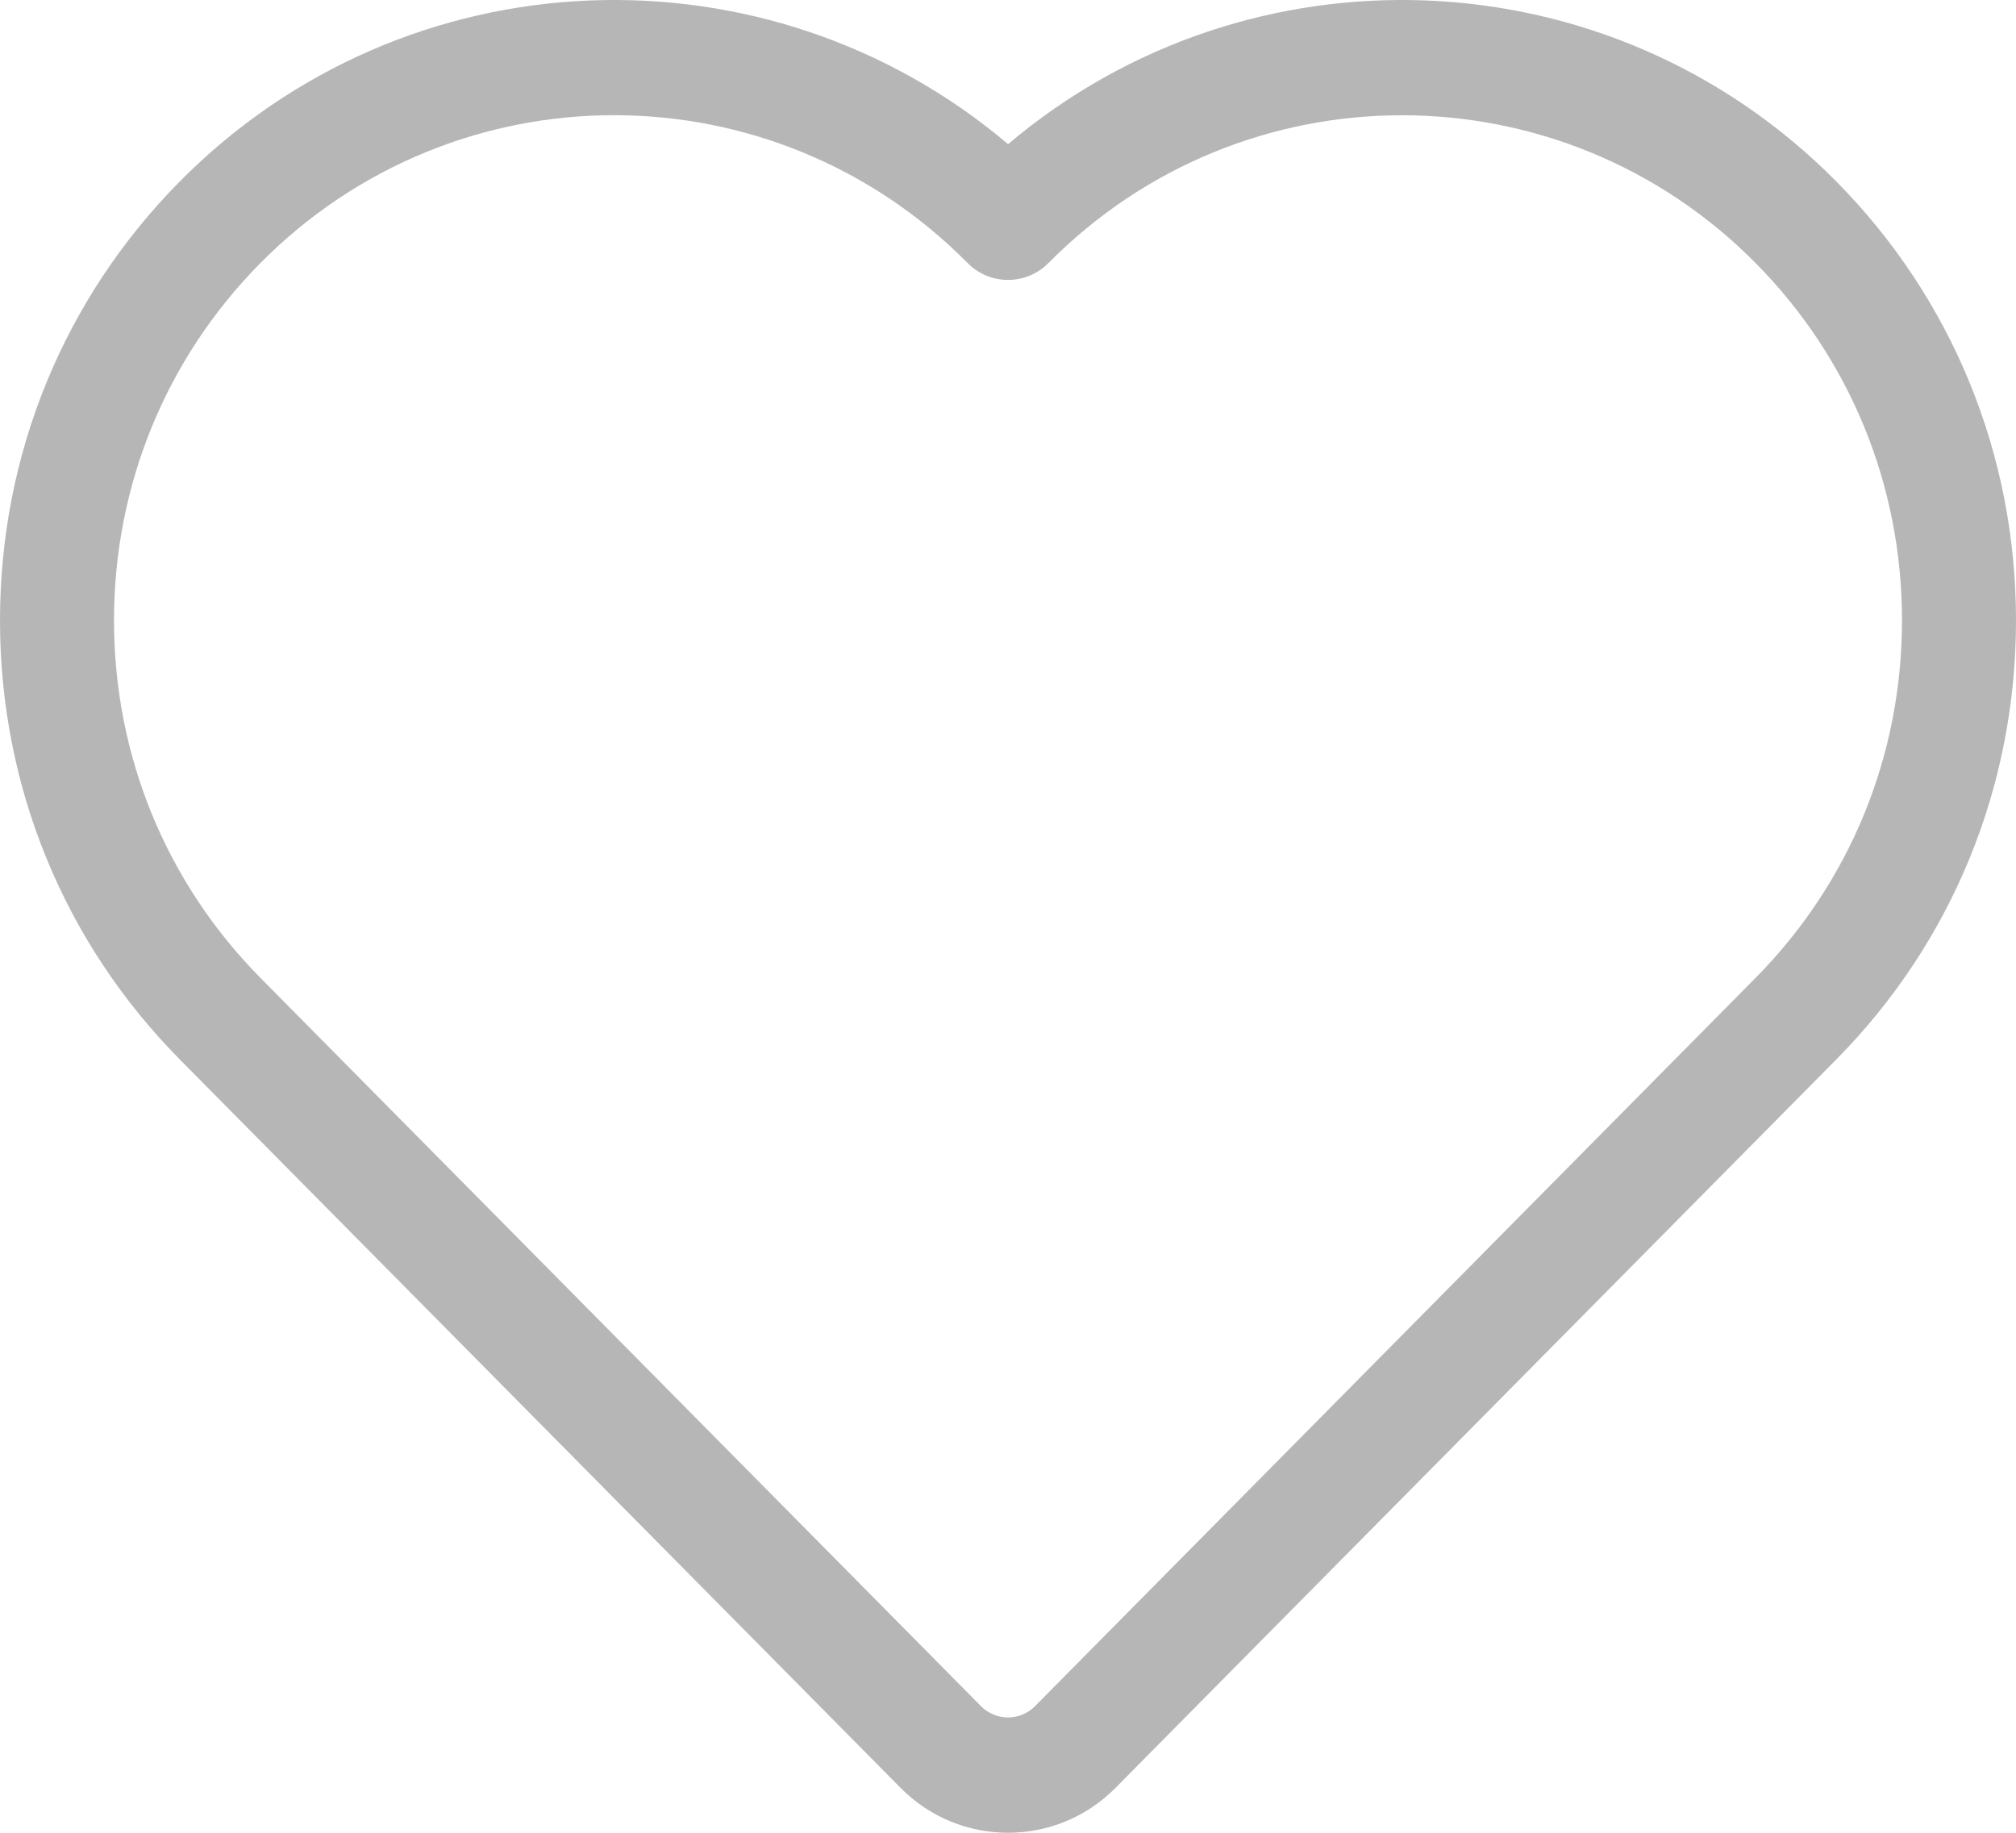
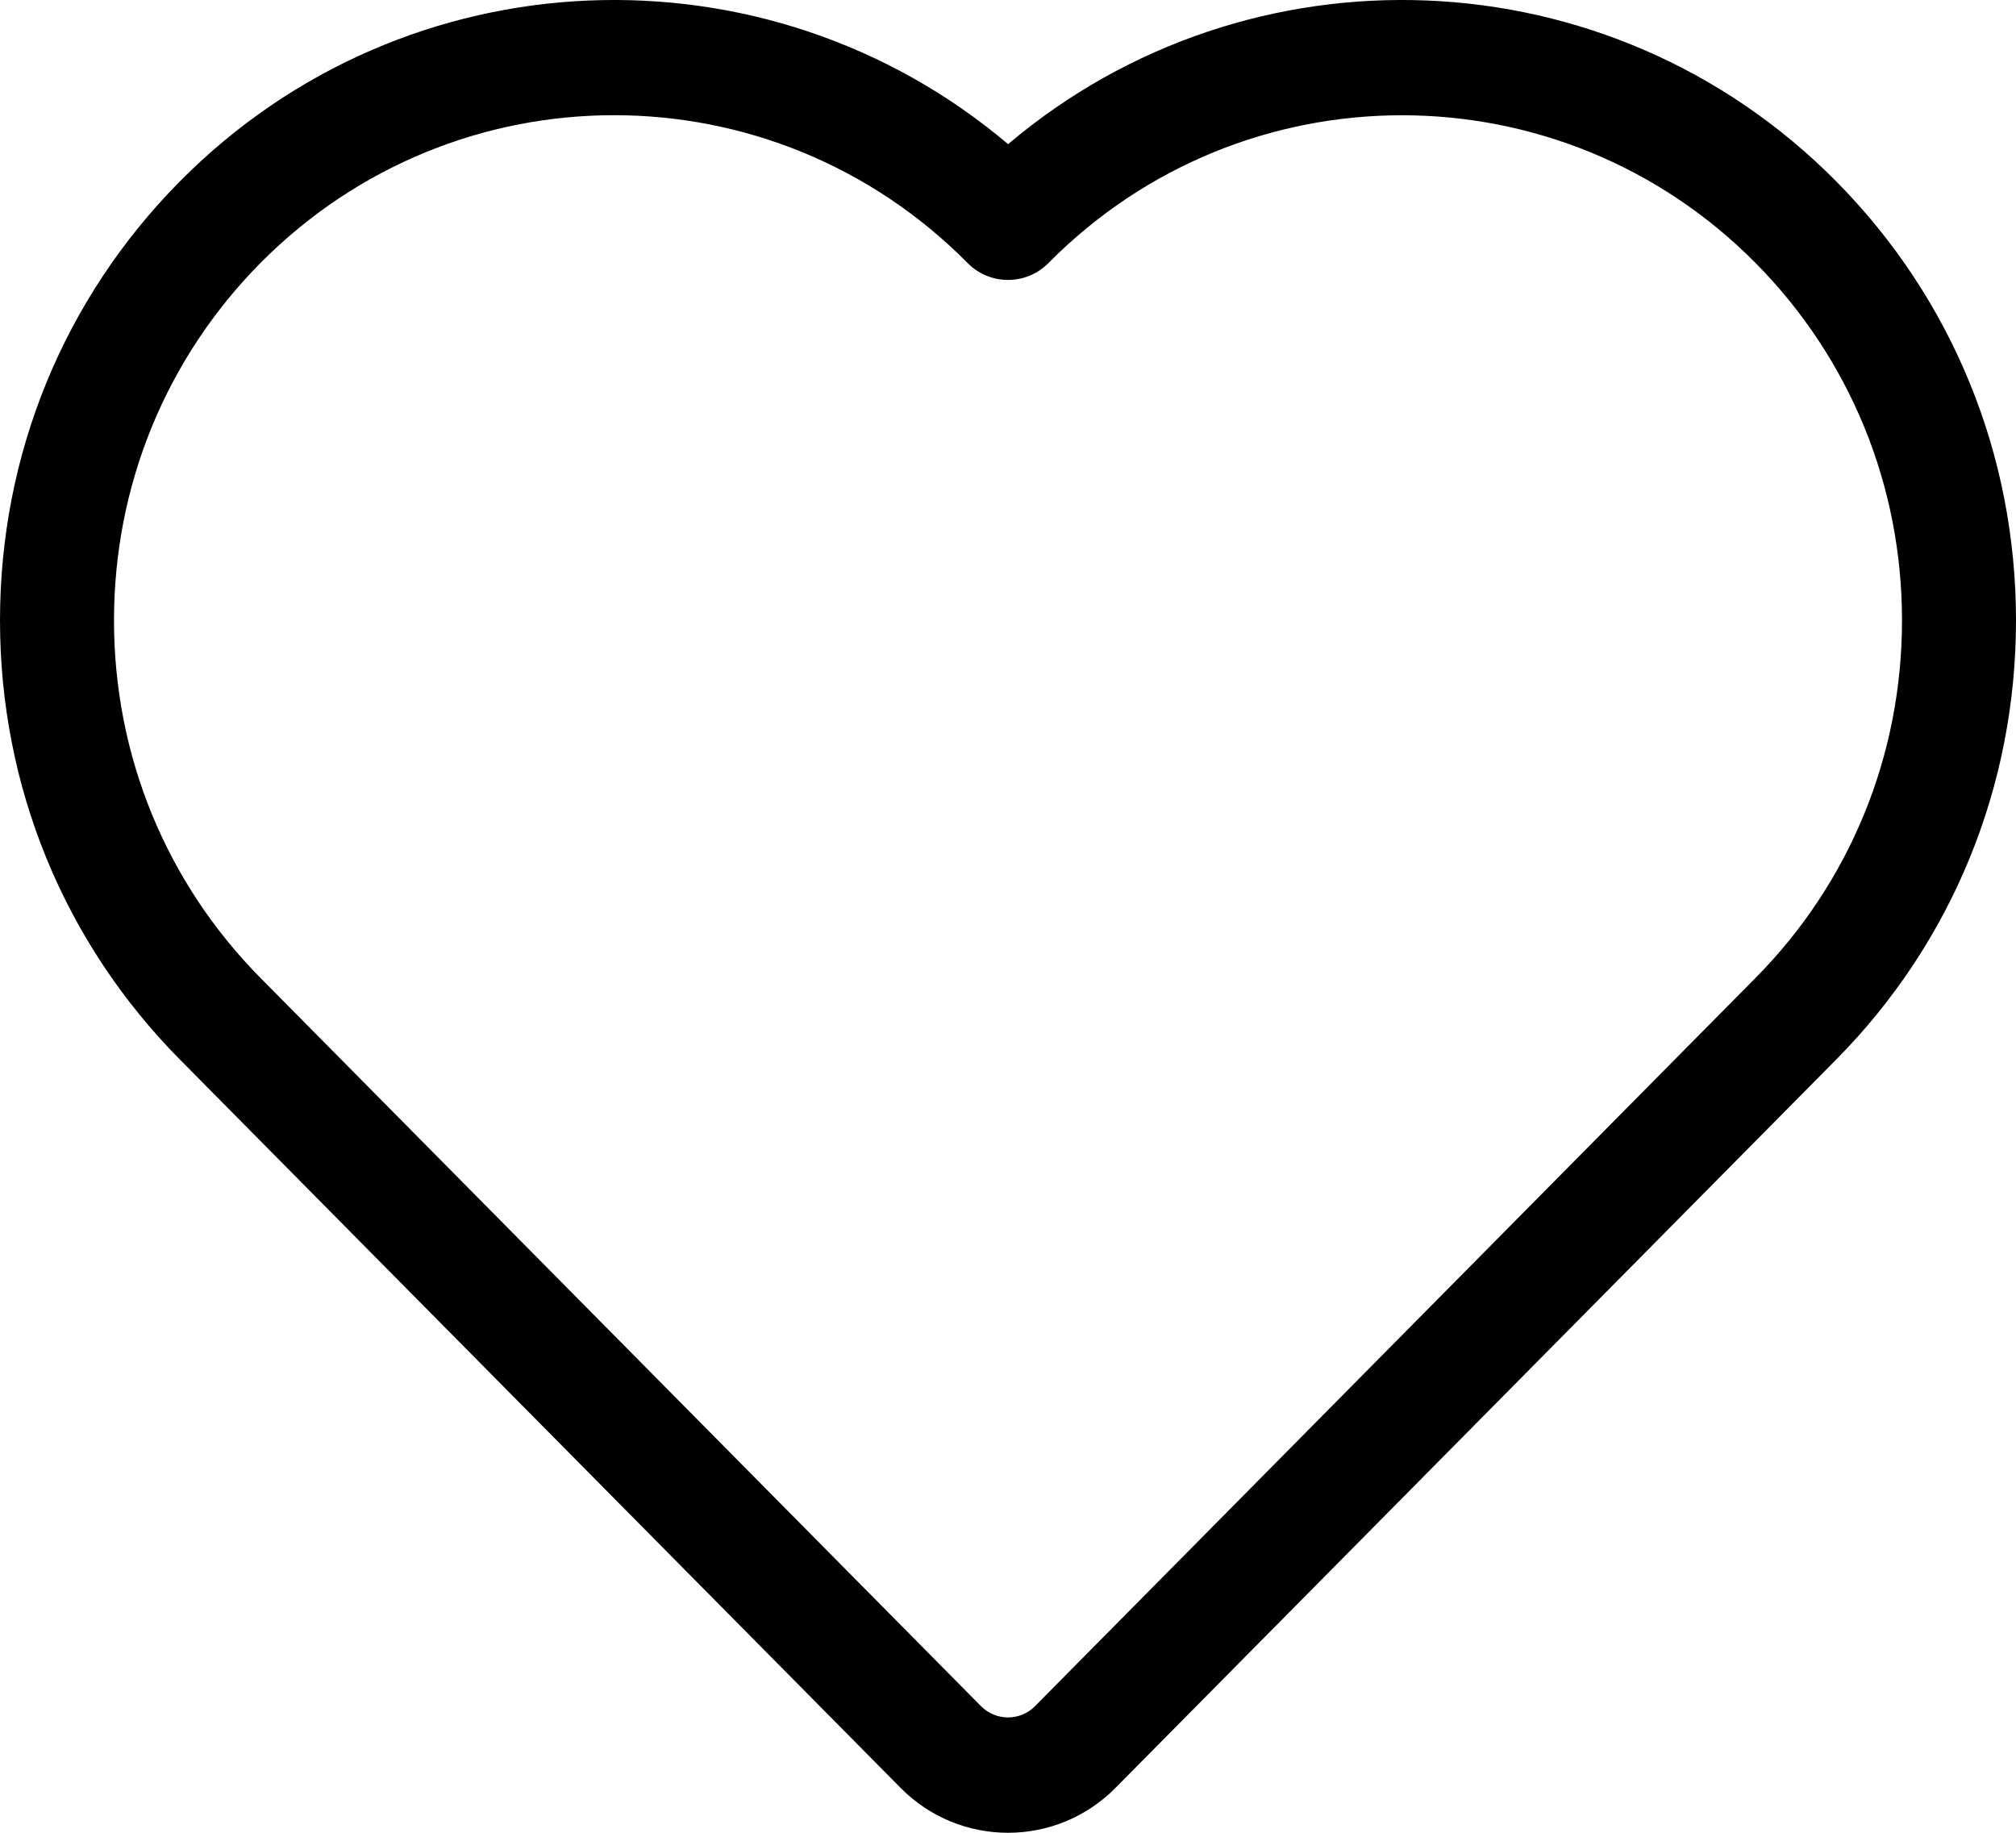
<svg xmlns="http://www.w3.org/2000/svg" width="22" height="20" viewBox="0 0 22 20" fill="none">
-   <path fill-rule="evenodd" clip-rule="evenodd" d="M19.159 10.67L11.294 18.619C11.132 18.782 10.869 18.782 10.706 18.619L2.841 10.67C1.812 9.629 1.244 8.244 1.244 6.77C1.244 5.297 1.812 3.912 2.841 2.871C3.906 1.796 5.303 1.257 6.701 1.257C8.099 1.257 9.496 1.796 10.56 2.871C10.803 3.116 11.197 3.116 11.441 2.871C13.568 0.72 17.03 0.72 19.159 2.871C20.188 3.911 20.756 5.296 20.756 6.77C20.756 8.244 20.188 9.63 19.159 10.67ZM20.039 1.98C17.569 -0.516 13.631 -0.653 11.001 1.573C8.37 -0.653 4.433 -0.516 1.962 1.98C0.696 3.26 0 4.96 0 6.77C0 8.58 0.696 10.281 1.962 11.561L9.827 19.509C10.149 19.836 10.575 20 11.001 20C11.426 20 11.851 19.836 12.174 19.509L20.039 11.561C21.304 10.282 22 8.581 22 6.77C22 4.96 21.304 3.259 20.039 1.98Z" fill="#B6B6B6" />
+   <path fill-rule="evenodd" clip-rule="evenodd" d="M19.159 10.67L11.294 18.619C11.132 18.782 10.869 18.782 10.706 18.619L2.841 10.67C1.812 9.629 1.244 8.244 1.244 6.77C1.244 5.297 1.812 3.912 2.841 2.871C3.906 1.796 5.303 1.257 6.701 1.257C8.099 1.257 9.496 1.796 10.56 2.871C10.803 3.116 11.197 3.116 11.441 2.871C13.568 0.72 17.03 0.72 19.159 2.871C20.188 3.911 20.756 5.296 20.756 6.77C20.756 8.244 20.188 9.63 19.159 10.67ZM20.039 1.98C17.569 -0.516 13.631 -0.653 11.001 1.573C8.37 -0.653 4.433 -0.516 1.962 1.98C0.696 3.26 0 4.96 0 6.77C0 8.58 0.696 10.281 1.962 11.561L9.827 19.509C10.149 19.836 10.575 20 11.001 20C11.426 20 11.851 19.836 12.174 19.509L20.039 11.561C21.304 10.282 22 8.581 22 6.77C22 4.96 21.304 3.259 20.039 1.98Z" fill="#000" />
</svg>
